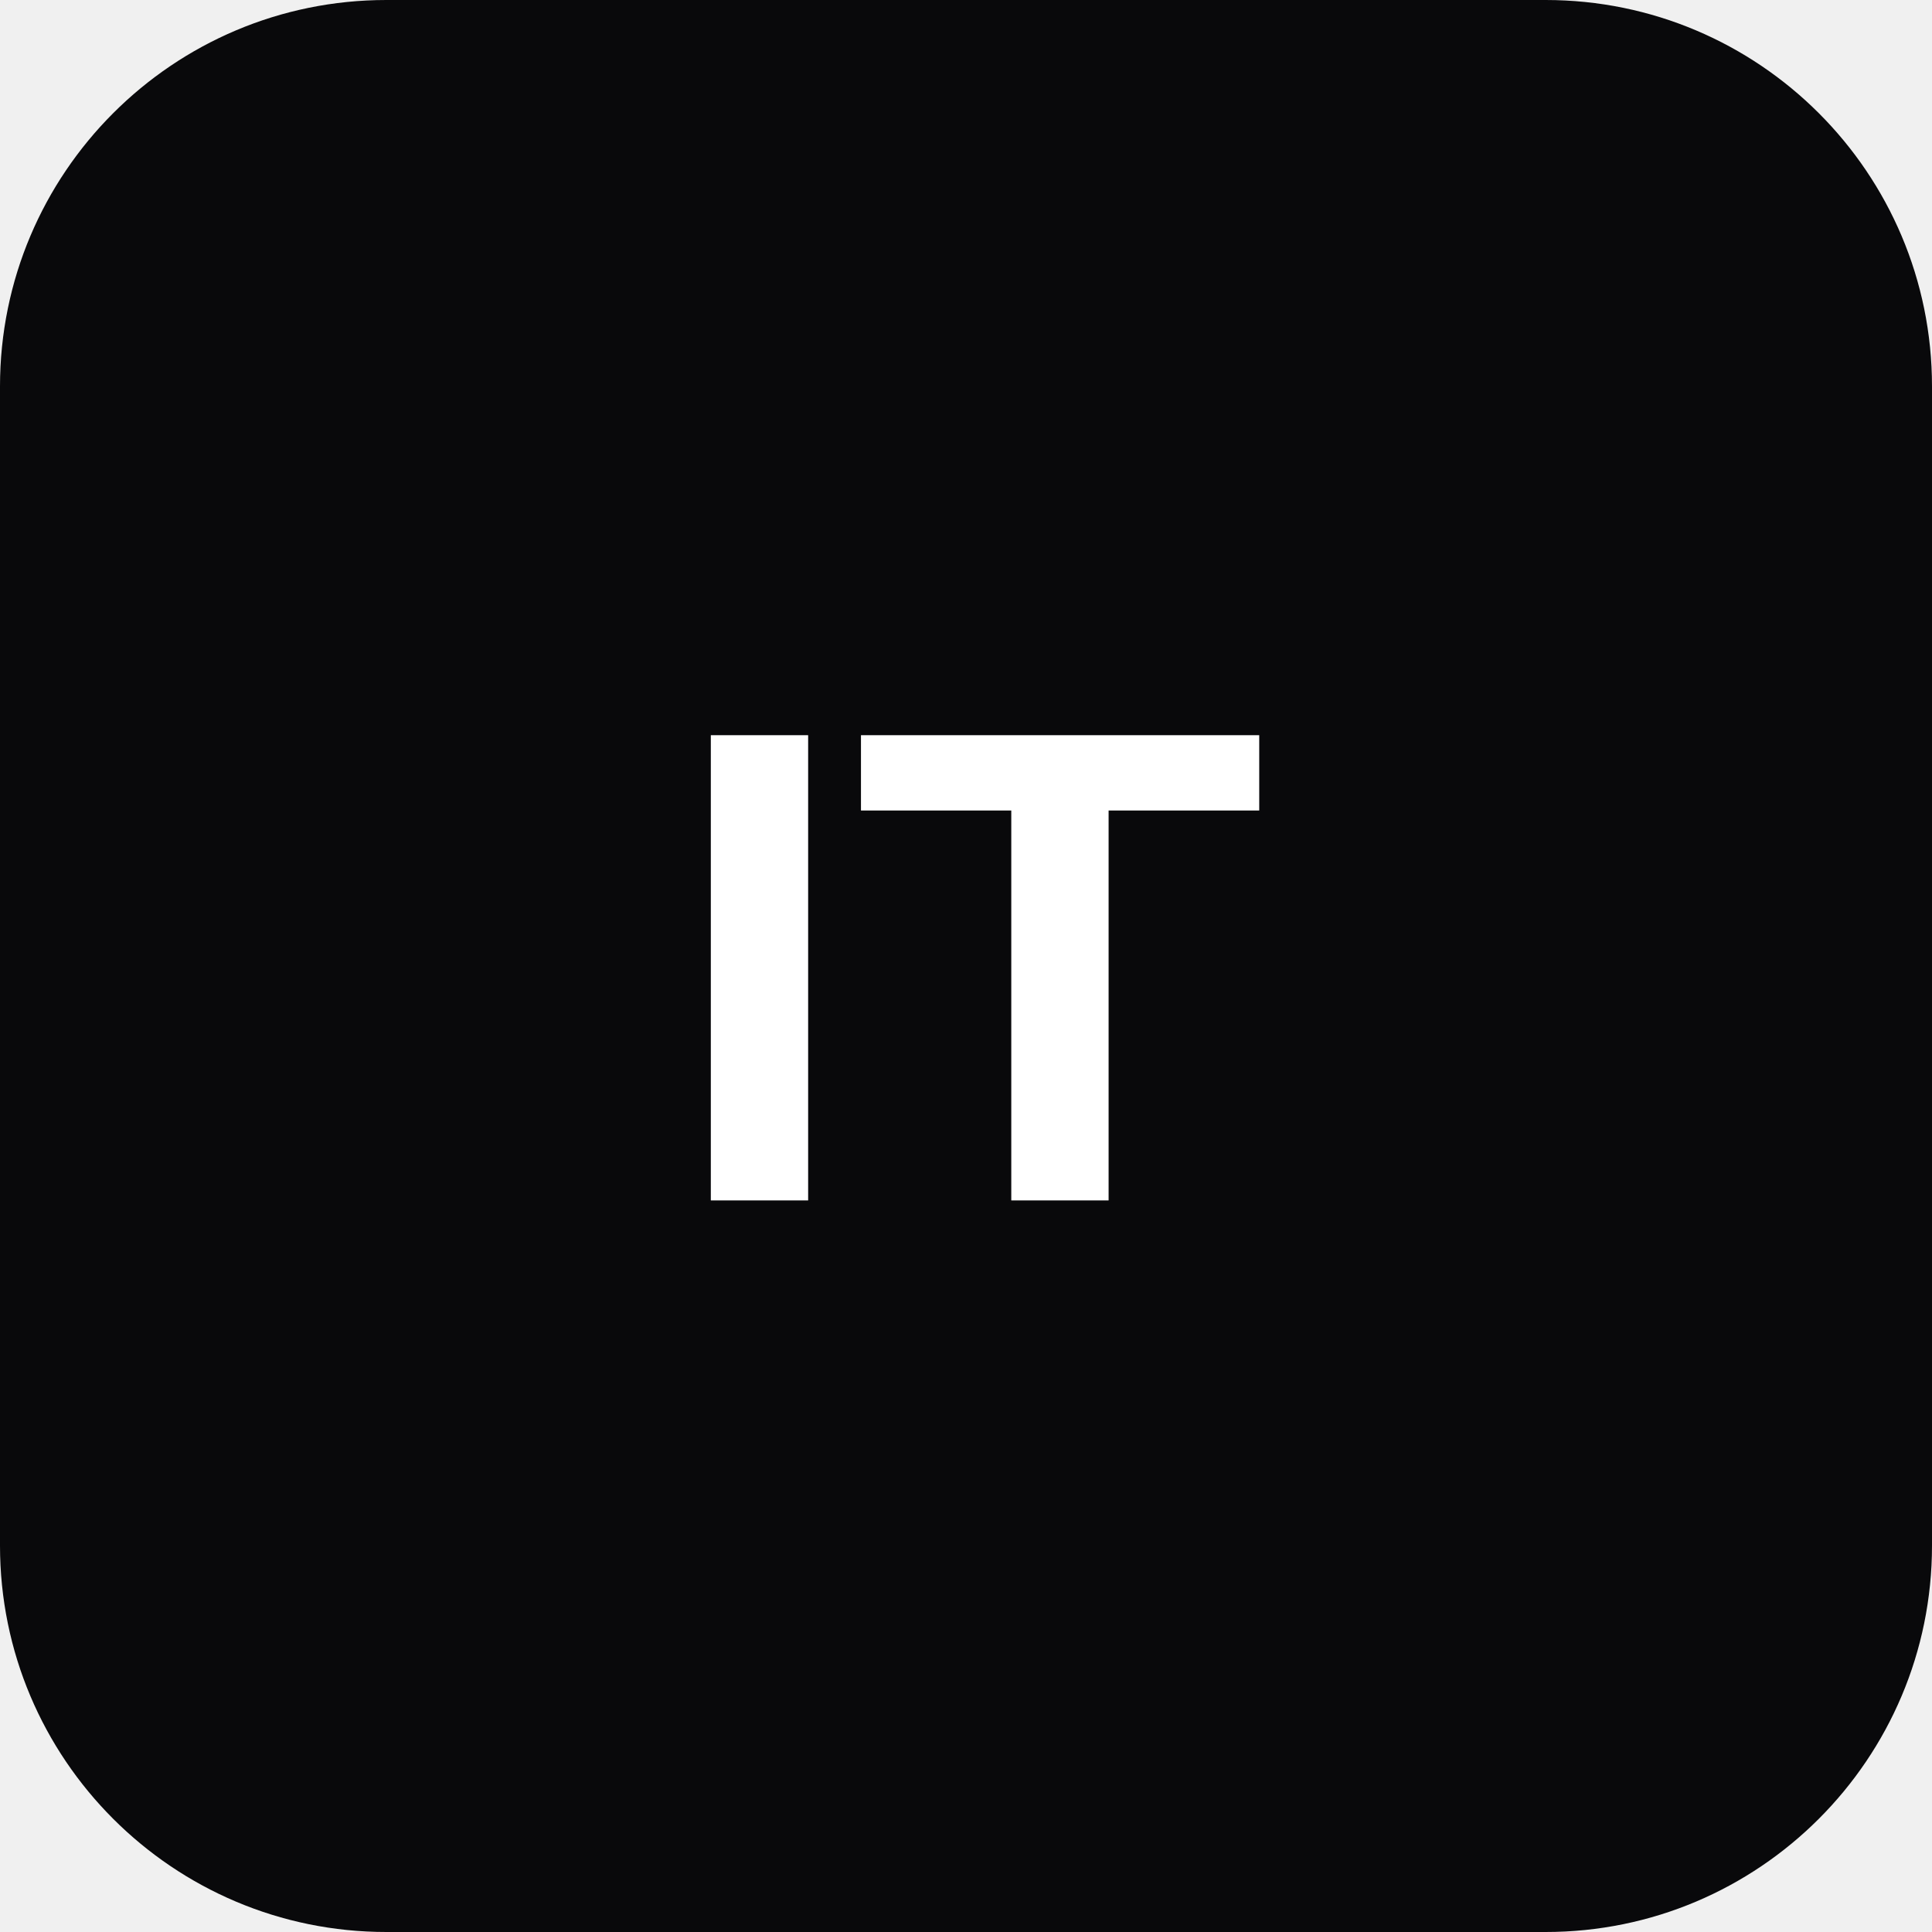
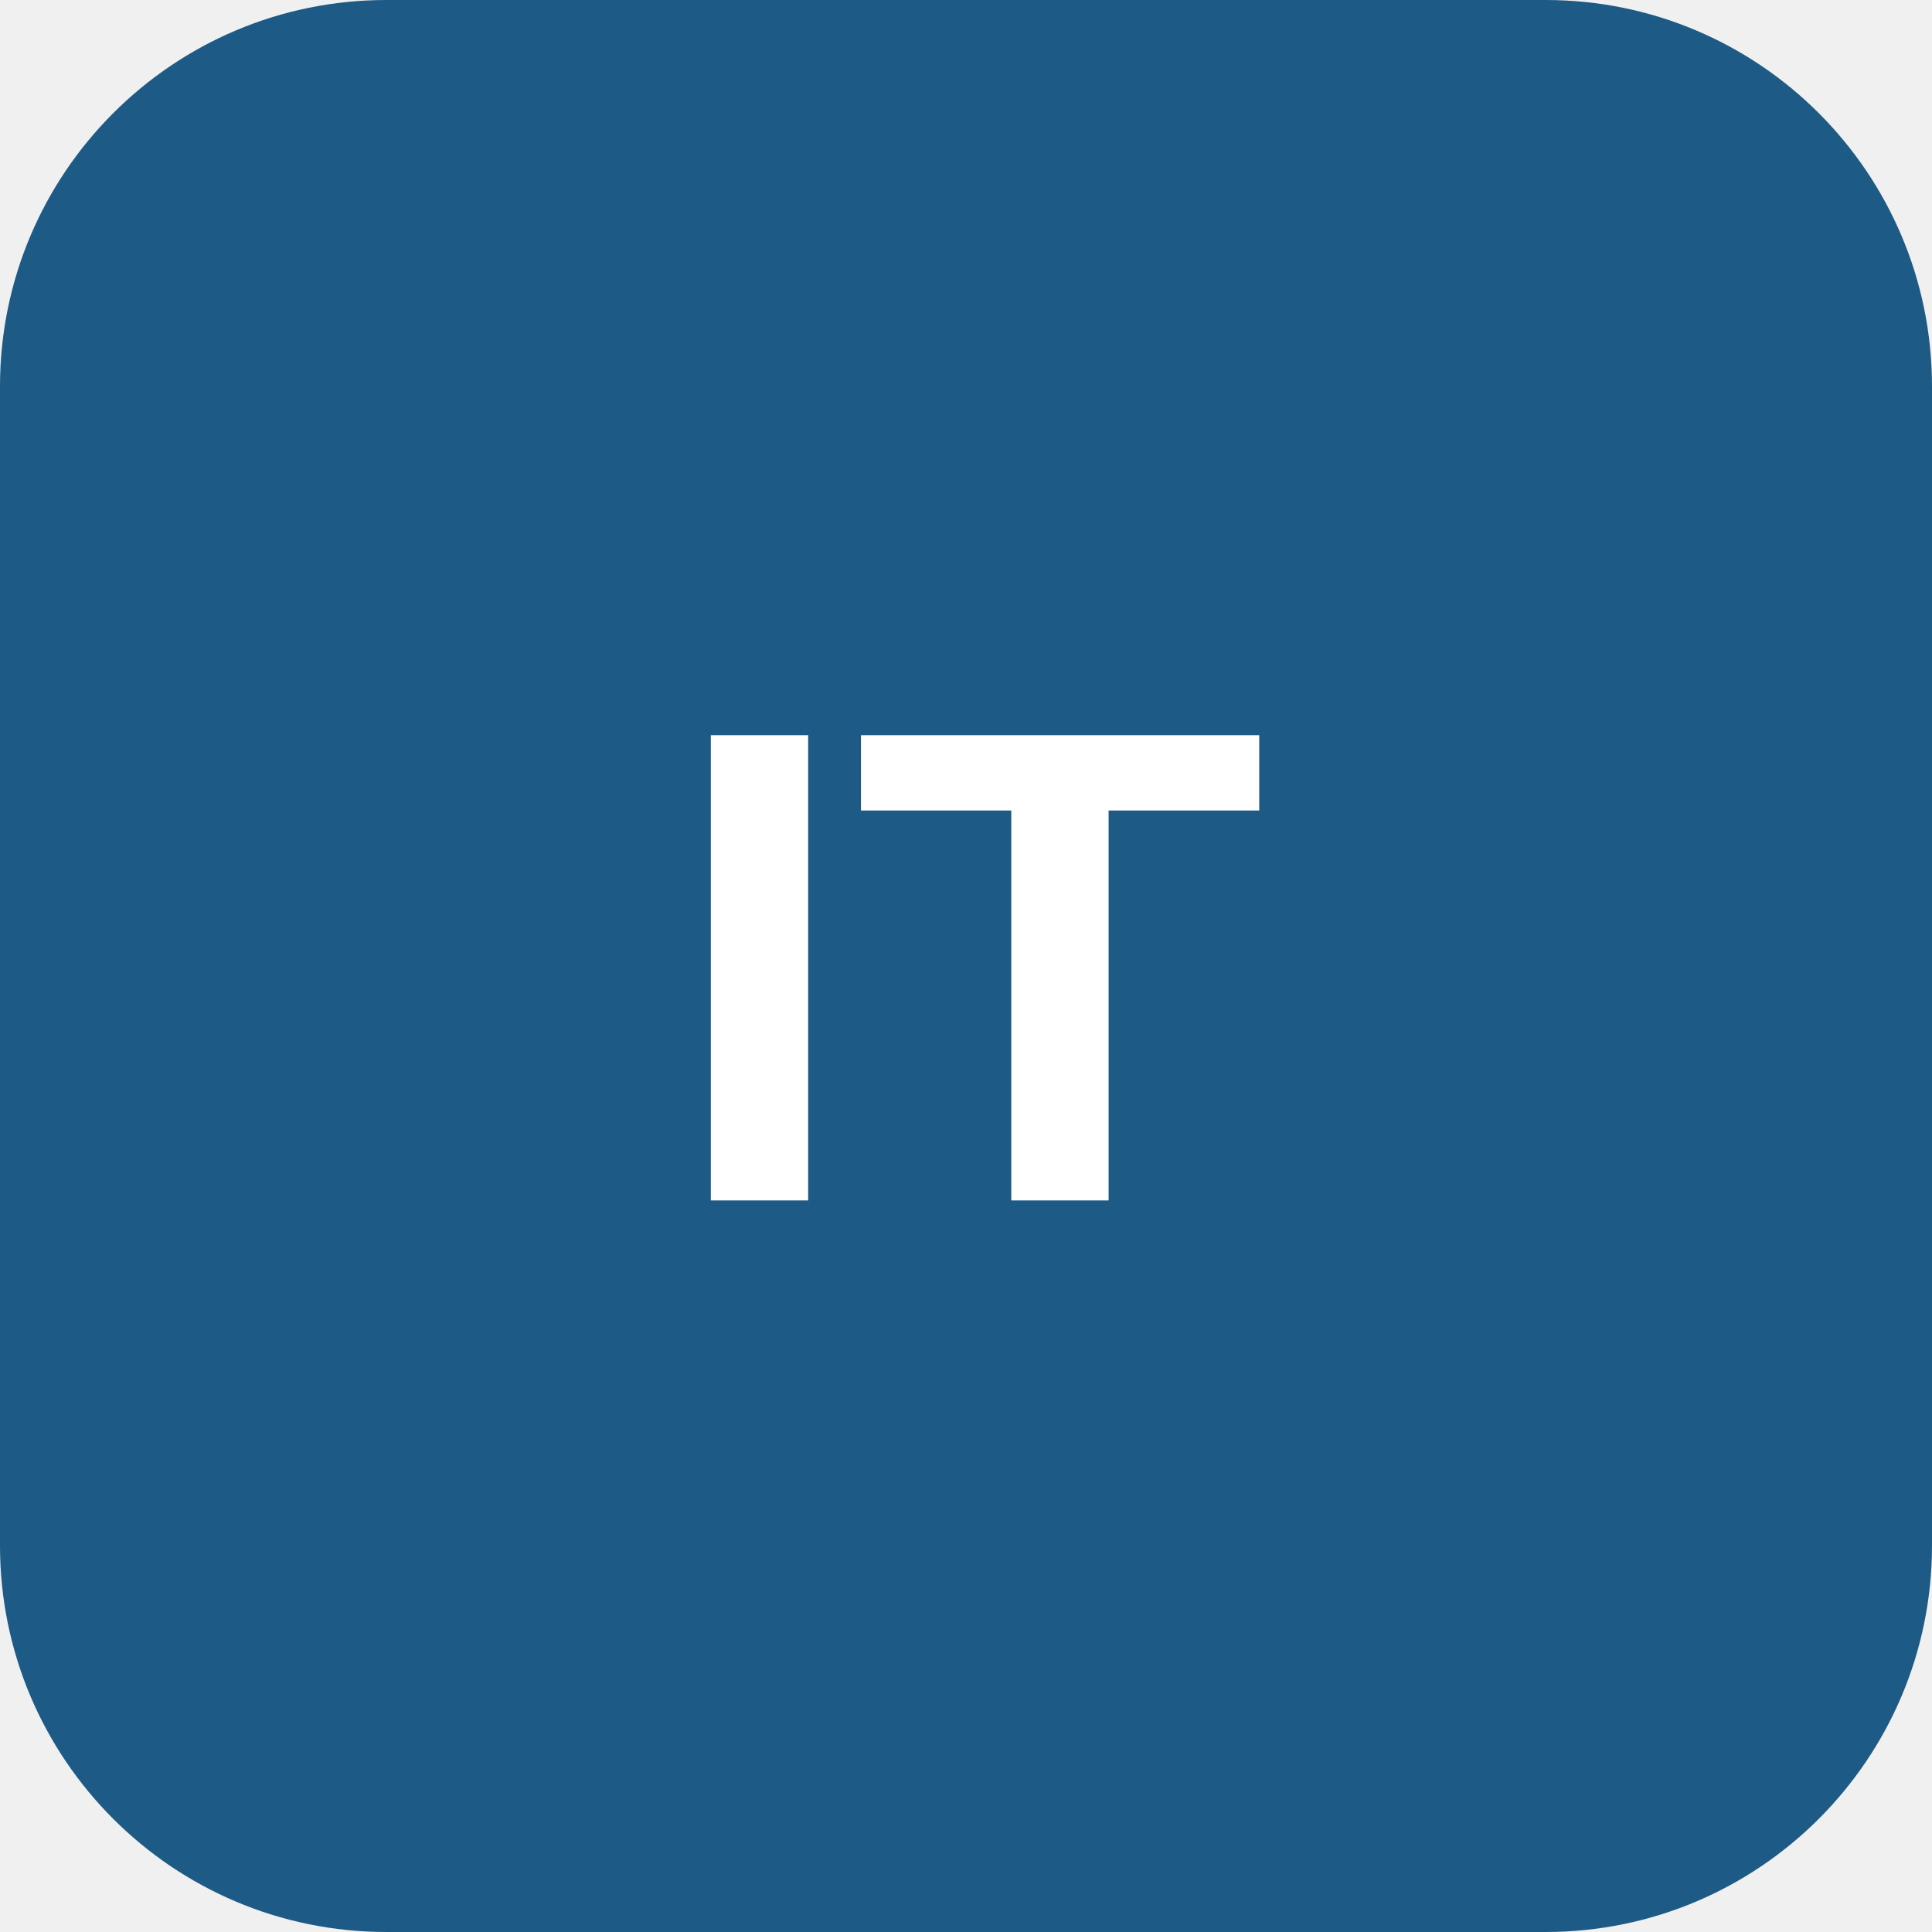
<svg xmlns="http://www.w3.org/2000/svg" width="192" height="192" viewBox="0 0 192 192">
  <defs>
    <style>
-       .bg { fill: #09090b; }
+       .bg { fill: #1D5A85; }
      .text { font-family: Arial, sans-serif; font-weight: bold; fill: #ffffff; font-size: 67.2px; text-anchor: middle; dominant-baseline: central; }
    </style>
  </defs>
  <rect class="bg" width="192" height="192" rx="38.4" ry="38.4" />
  <text class="text" x="96" y="96">IT</text>
</svg>
